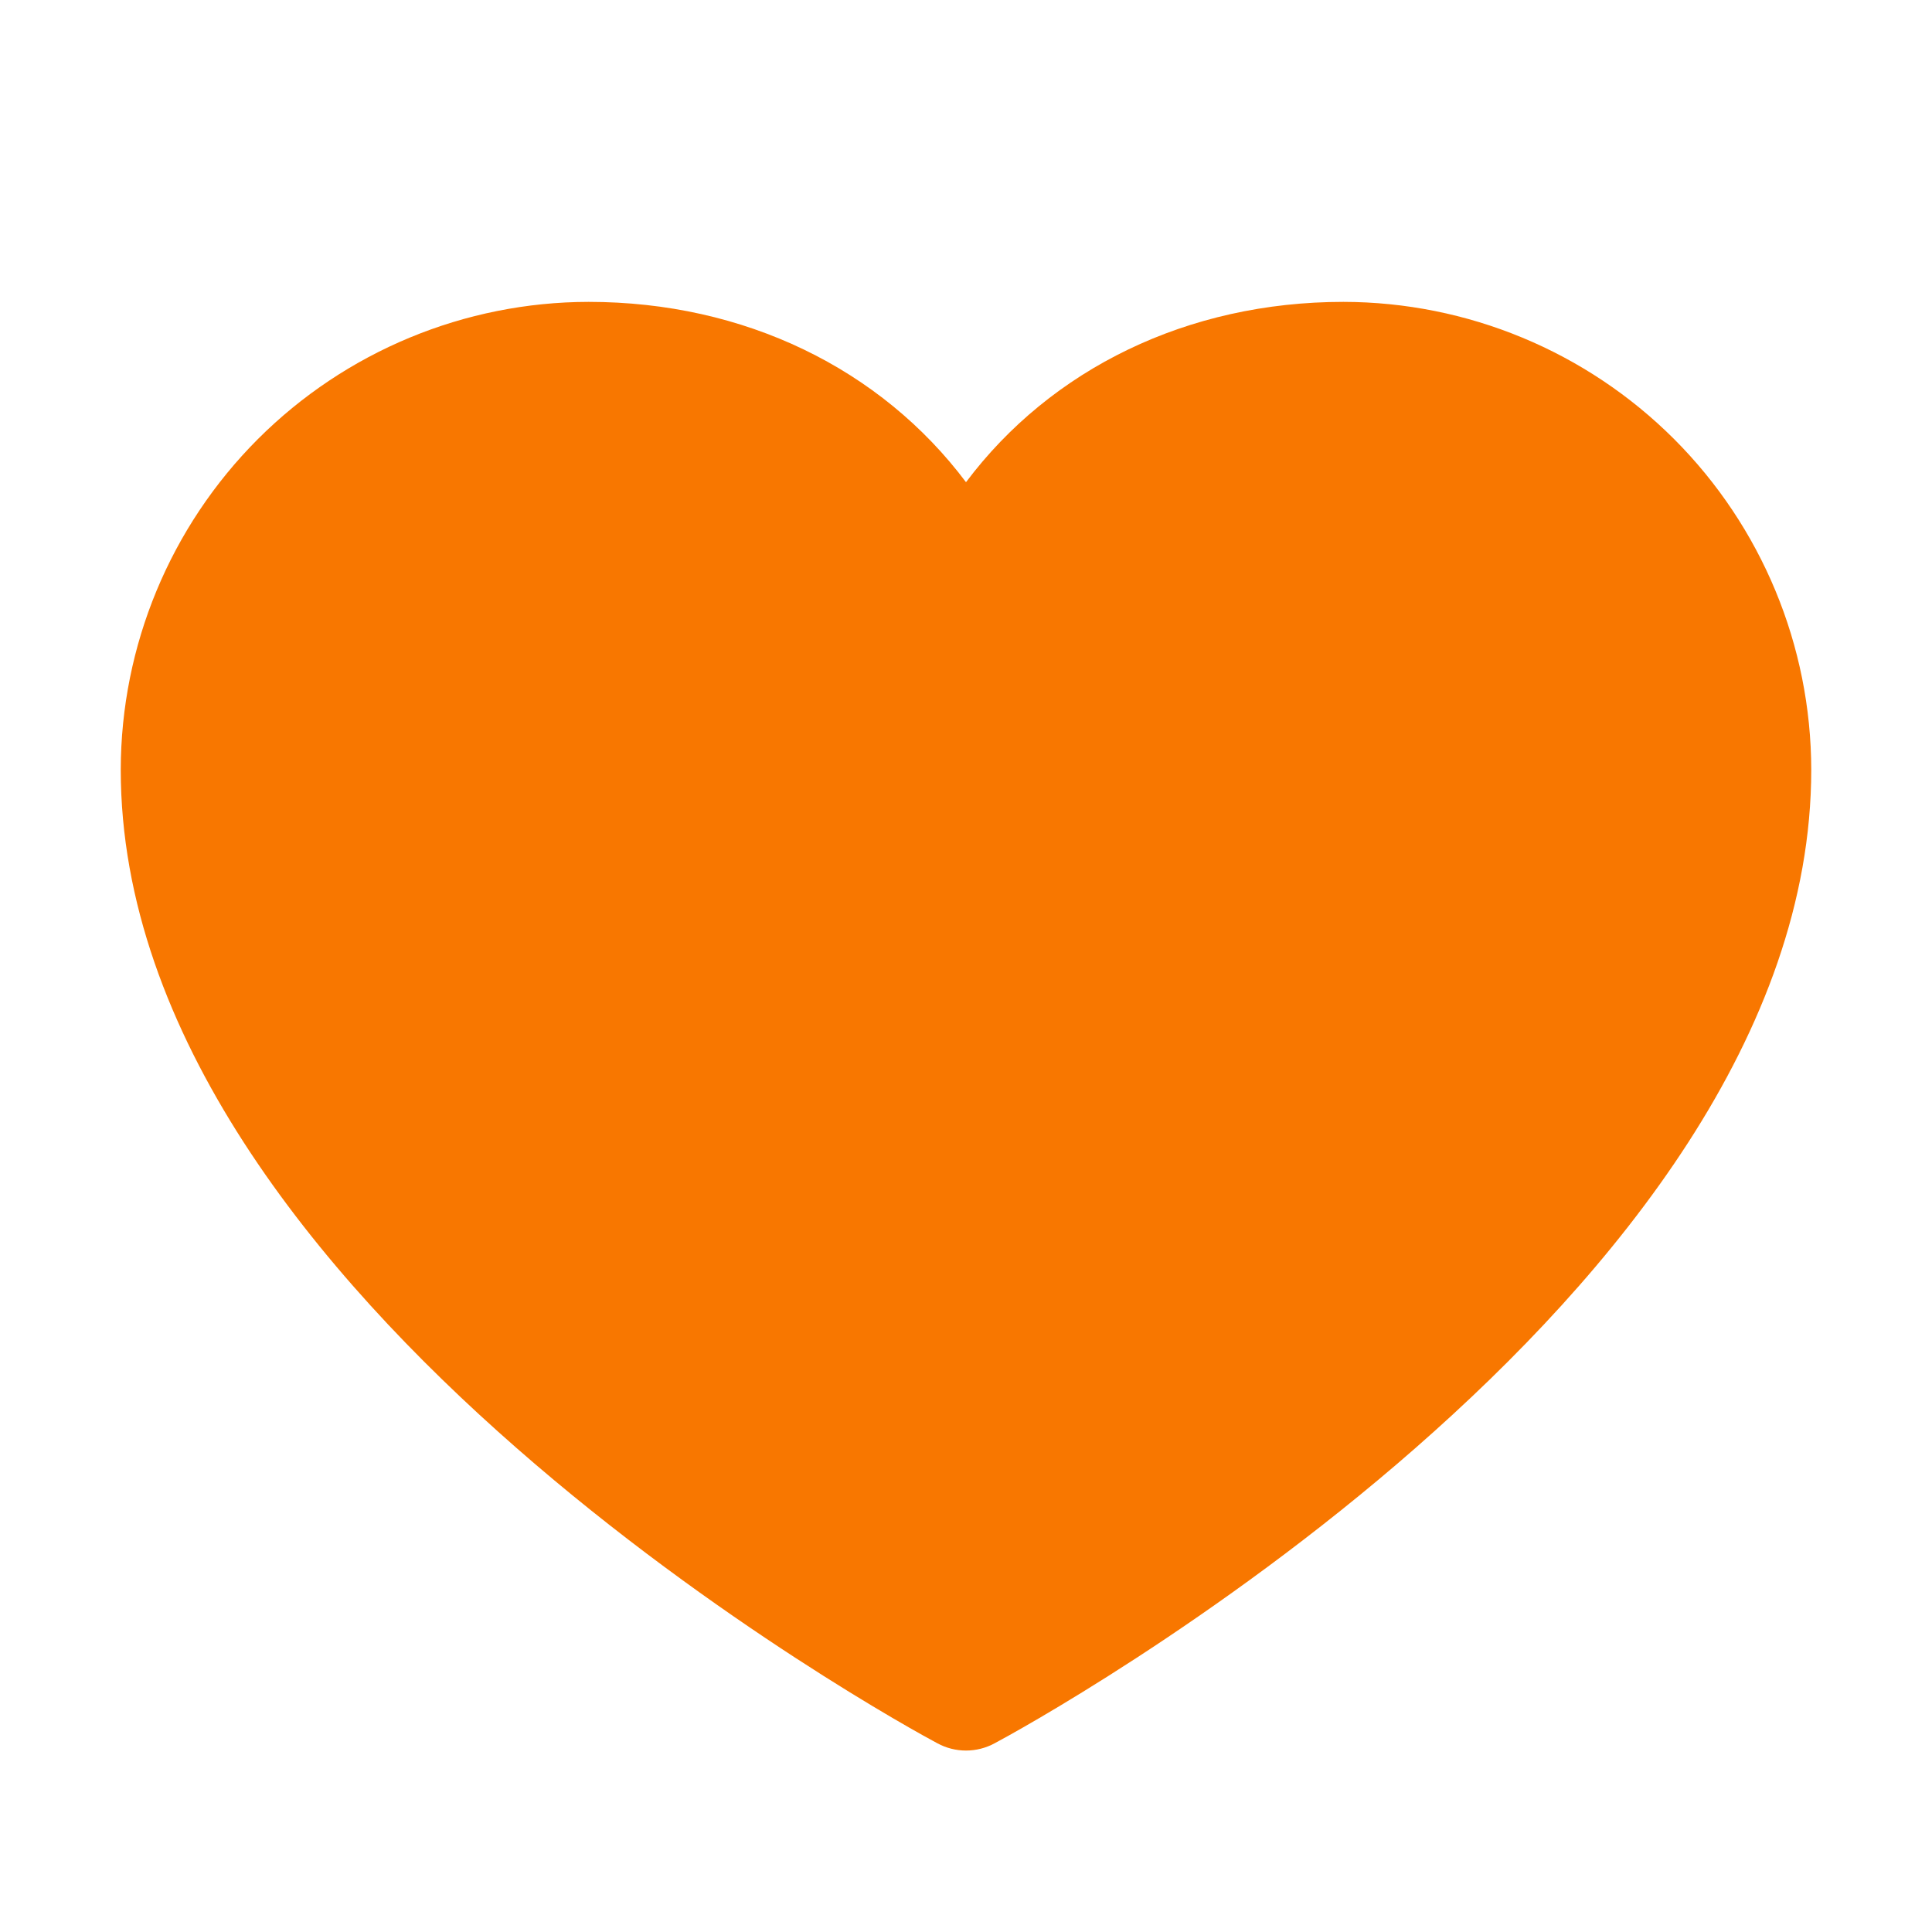
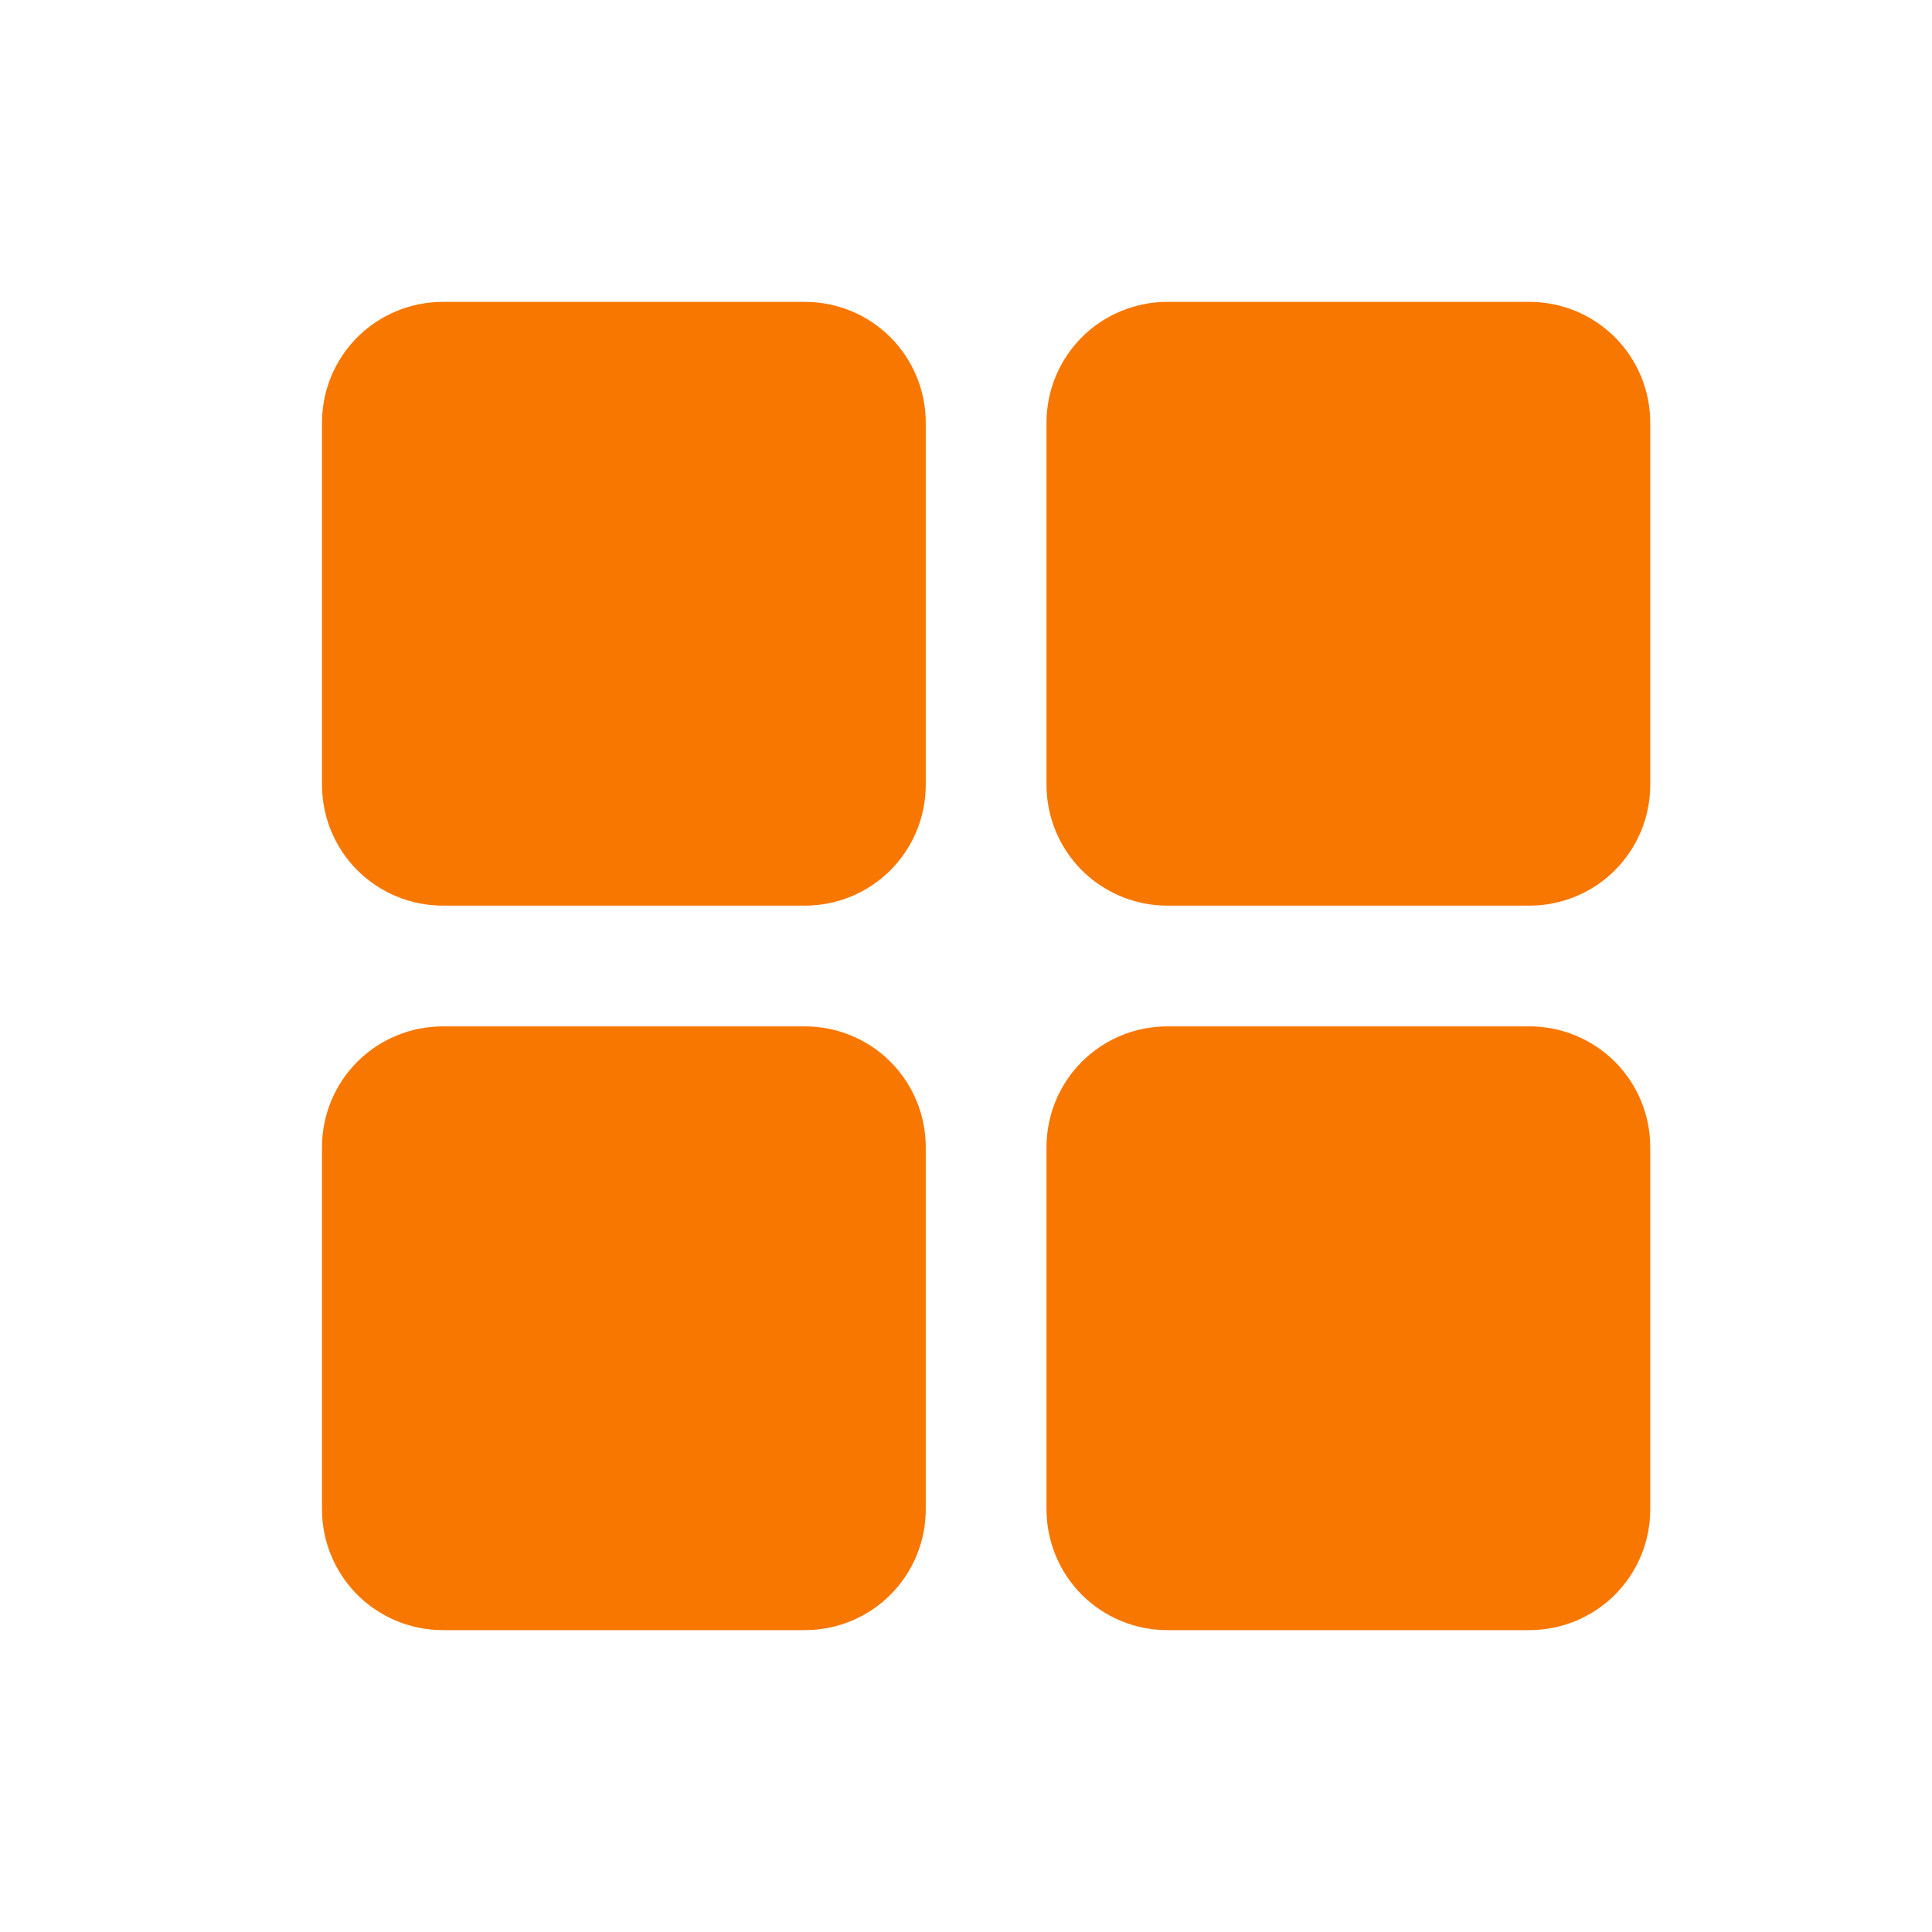
<svg xmlns="http://www.w3.org/2000/svg" width="24" height="24" viewBox="0 0 24 24" fill="none">
-   <path d="M22.5 9.562C22.5 16.125 12.77 21.437 12.355 21.656C12.246 21.715 12.124 21.746 12 21.746C11.876 21.746 11.754 21.715 11.645 21.656C11.23 21.437 1.5 16.125 1.5 9.562C1.502 8.021 2.115 6.544 3.204 5.454C4.294 4.365 5.771 3.752 7.312 3.75C9.248 3.75 10.943 4.582 12 5.99C13.057 4.582 14.752 3.75 16.688 3.75C18.229 3.752 19.706 4.365 20.796 5.454C21.885 6.544 22.498 8.021 22.5 9.562Z" fill="#F87700" />
+   <path d="M11.5 5.25V9.75C11.5 10.148 11.342 10.529 11.061 10.811C10.779 11.092 10.398 11.25 10 11.25H5.5C5.102 11.25 4.721 11.092 4.439 10.811C4.158 10.529 4 10.148 4 9.75V5.25C4 4.852 4.158 4.471 4.439 4.189C4.721 3.908 5.102 3.75 5.5 3.75H10C10.398 3.75 10.779 3.908 11.061 4.189C11.342 4.471 11.5 4.852 11.5 5.25ZM19 3.75H14.5C14.102 3.75 13.721 3.908 13.439 4.189C13.158 4.471 13 4.852 13 5.25V9.75C13 10.148 13.158 10.529 13.439 10.811C13.721 11.092 14.102 11.25 14.5 11.25H19C19.398 11.25 19.779 11.092 20.061 10.811C20.342 10.529 20.5 10.148 20.5 9.75V5.25C20.5 4.852 20.342 4.471 20.061 4.189C19.779 3.908 19.398 3.75 19 3.75ZM10 12.75H5.5C5.102 12.75 4.721 12.908 4.439 13.189C4.158 13.471 4 13.852 4 14.25V18.75C4 19.148 4.158 19.529 4.439 19.811C4.721 20.092 5.102 20.25 5.5 20.25H10C10.398 20.25 10.779 20.092 11.061 19.811C11.342 19.529 11.5 19.148 11.5 18.75V14.25C11.5 13.852 11.342 13.471 11.061 13.189C10.779 12.908 10.398 12.75 10 12.75ZM19 12.75H14.5C14.102 12.75 13.721 12.908 13.439 13.189C13.158 13.471 13 13.852 13 14.25V18.75C13 19.148 13.158 19.529 13.439 19.811C13.721 20.092 14.102 20.25 14.5 20.25H19C19.398 20.25 19.779 20.092 20.061 19.811C20.342 19.529 20.5 19.148 20.5 18.75V14.25C20.5 13.852 20.342 13.471 20.061 13.189C19.779 12.908 19.398 12.75 19 12.75Z" fill="#F87700" />
</svg>
